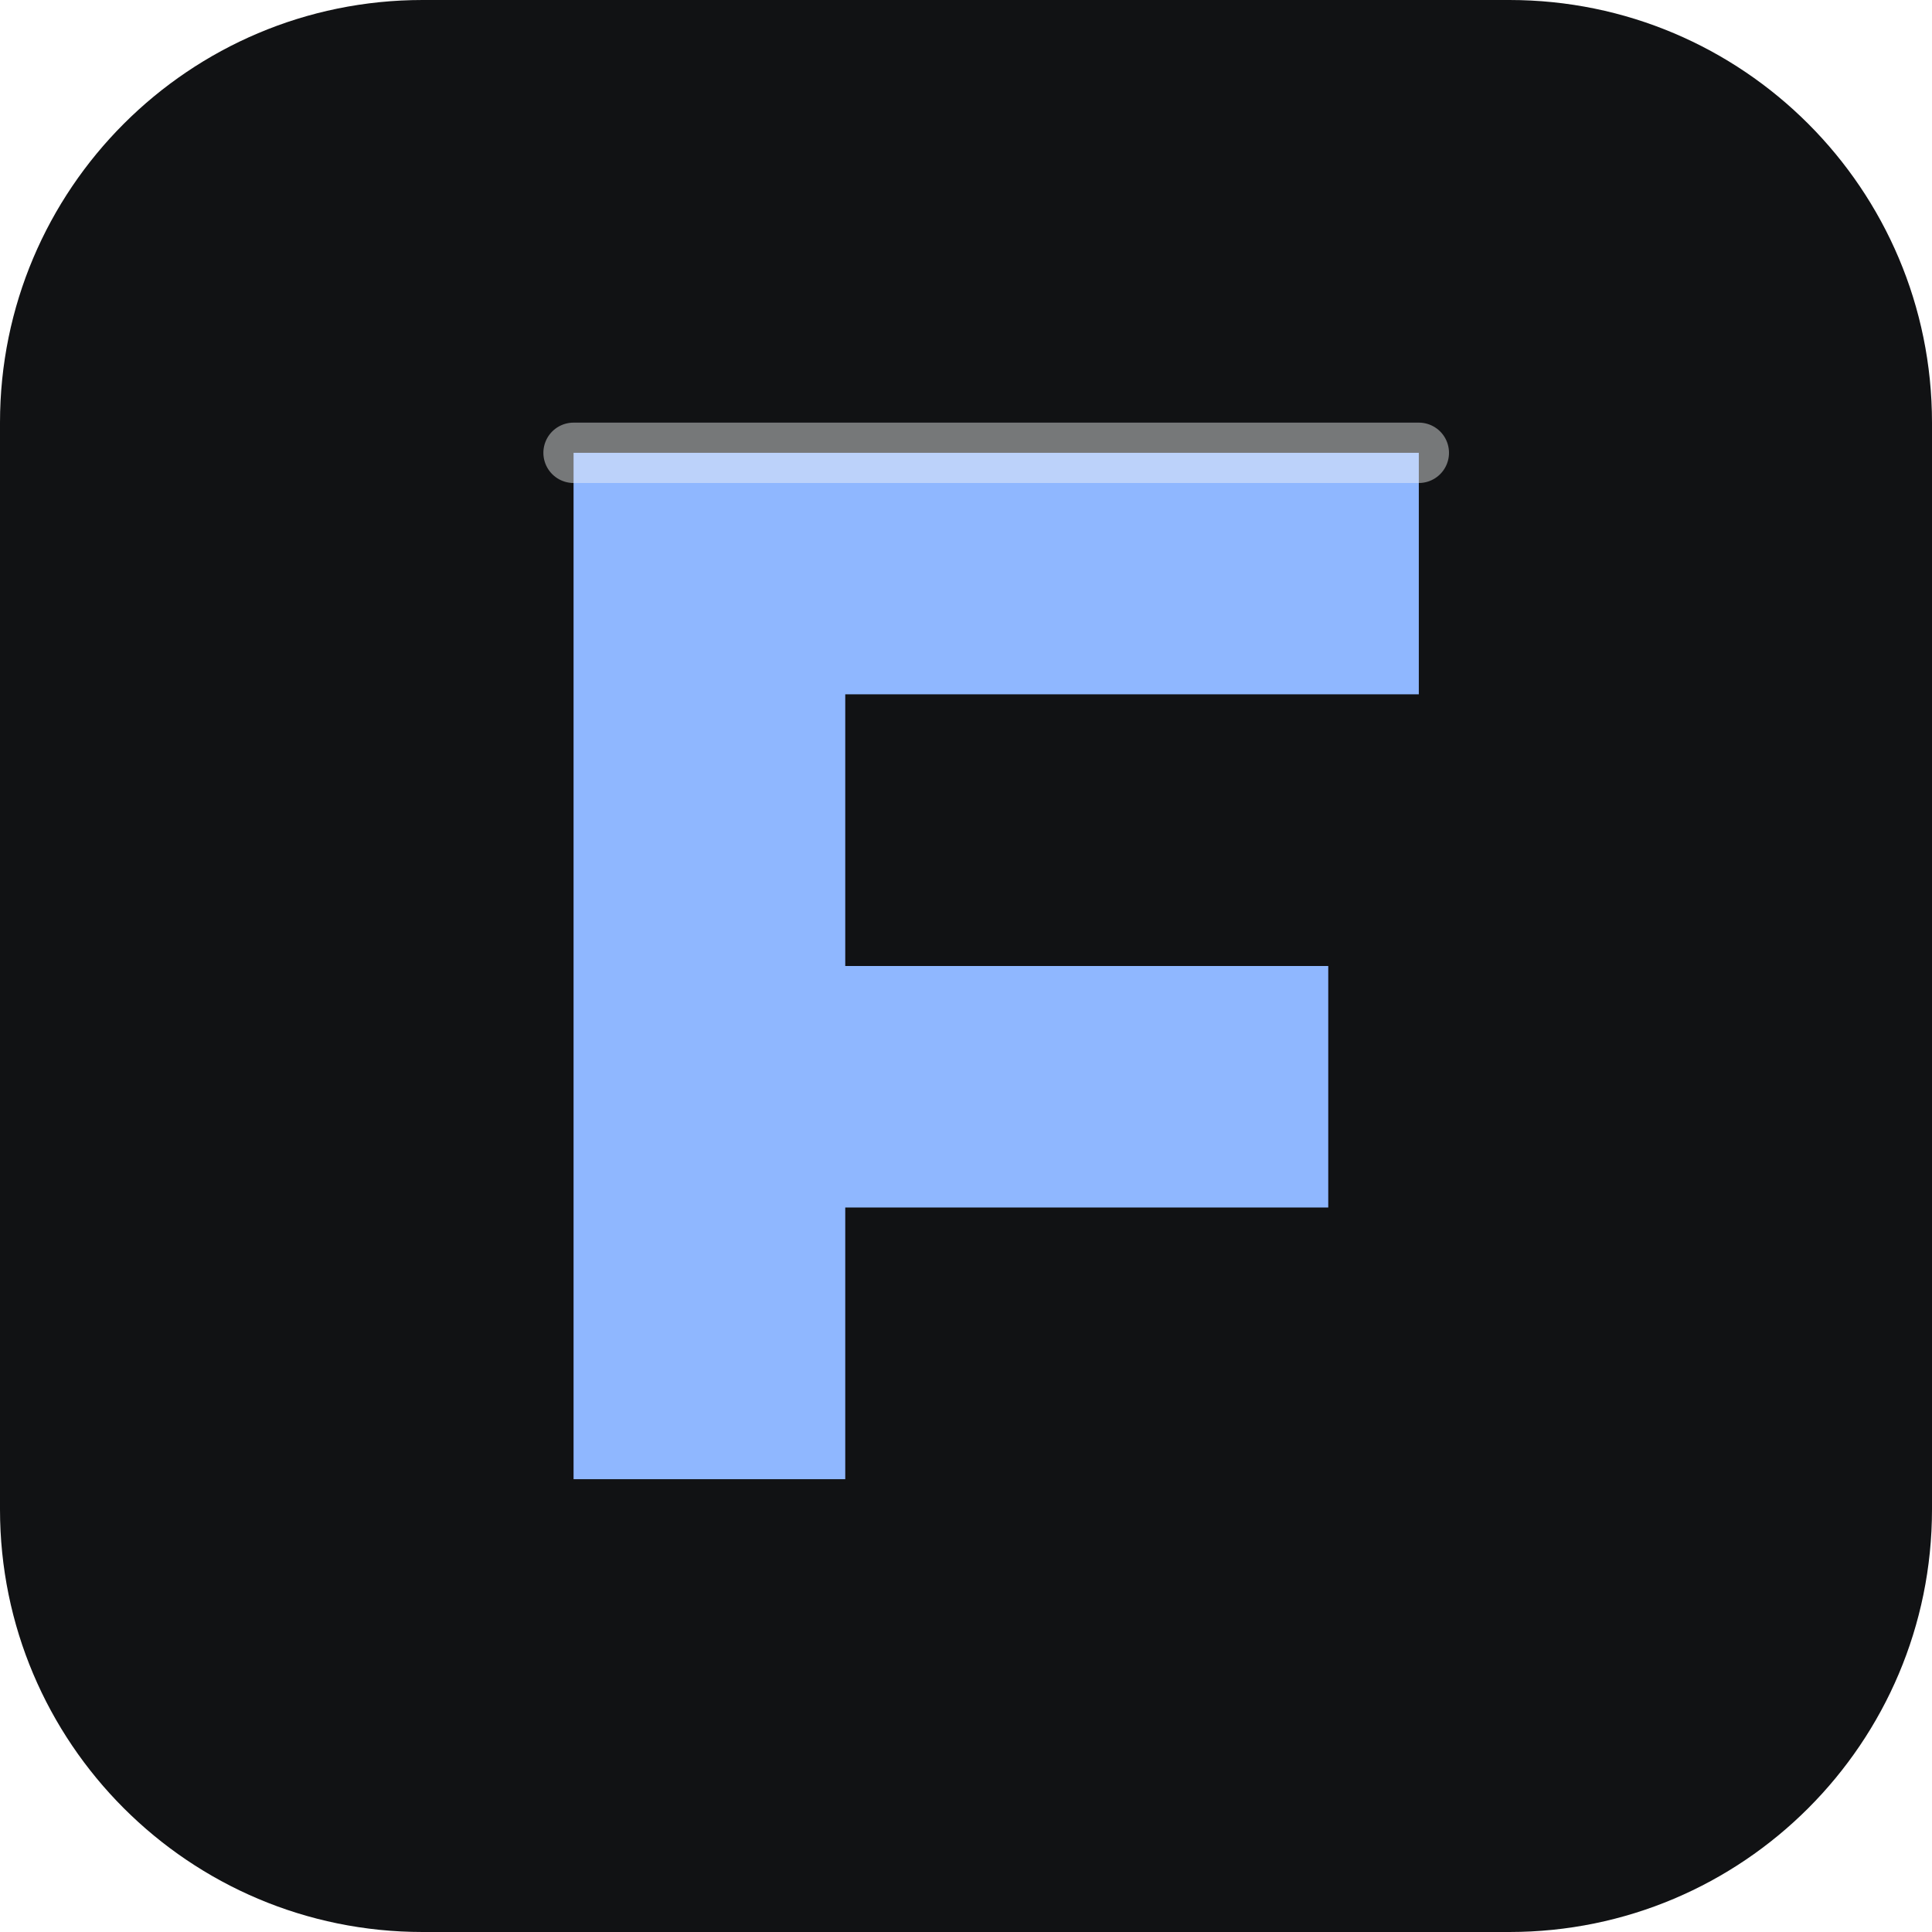
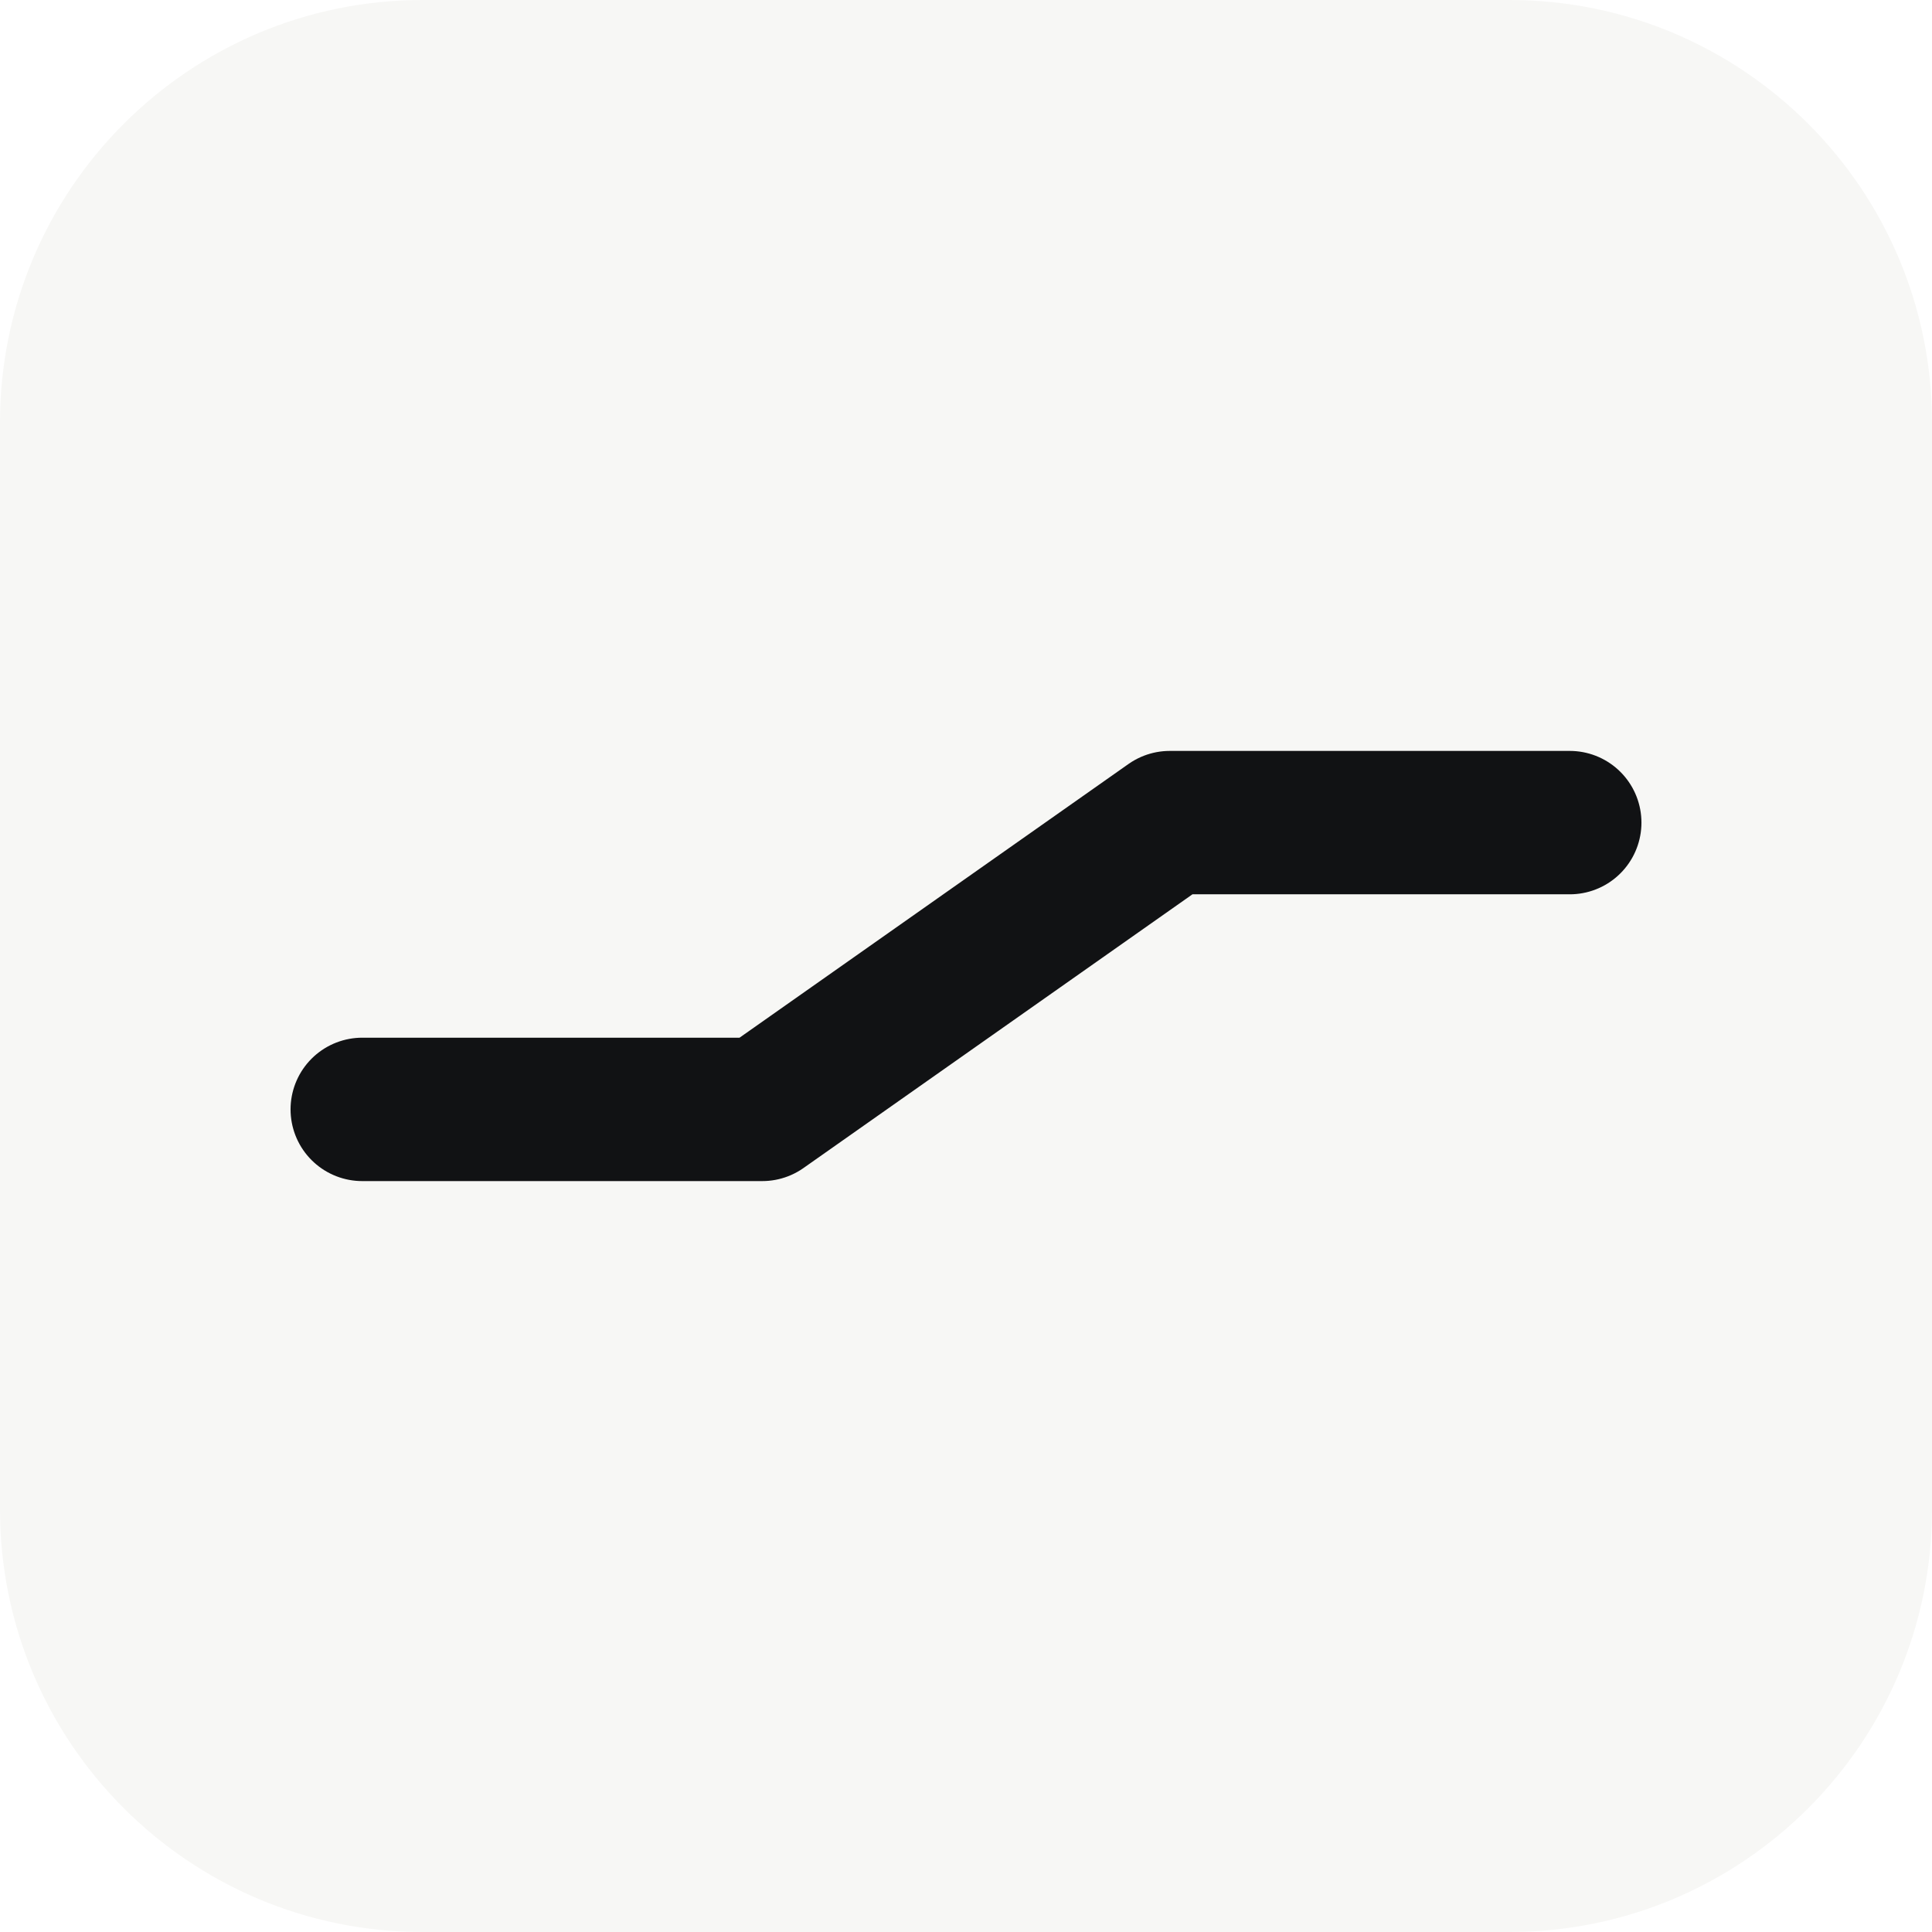
- <svg xmlns="http://www.w3.org/2000/svg" viewBox="0 0 64 64">
-   <rect width="64" height="64" rx="14" fill="#111214" />
-   <path d="M19 15h28v8H28v9h16v8H28v9h-9V15Z" fill="#8fb7ff" />
-   <path d="M19 15h28" stroke="#f2f3f5" stroke-width="2" stroke-linecap="round" opacity=".45" />
+ <svg xmlns="http://www.w3.org/2000/svg" viewBox="0 0 512 512" role="img" aria-label="Floter">
+   <style>
+     .backdrop { fill: #f7f7f5; }
+     .mark { stroke: #111214; }
+ 
+     @media (prefers-color-scheme: dark) {
+       .backdrop { fill: #0b0c0e; }
+       .mark { stroke: #f4f4f1; }
+     }
+   </style>
+   <rect class="backdrop" width="512" height="512" rx="112" />
+   <path class="mark" d="M96 294H202L310 218H416" fill="none" stroke-width="38" stroke-linecap="round" stroke-linejoin="round" />
</svg>
